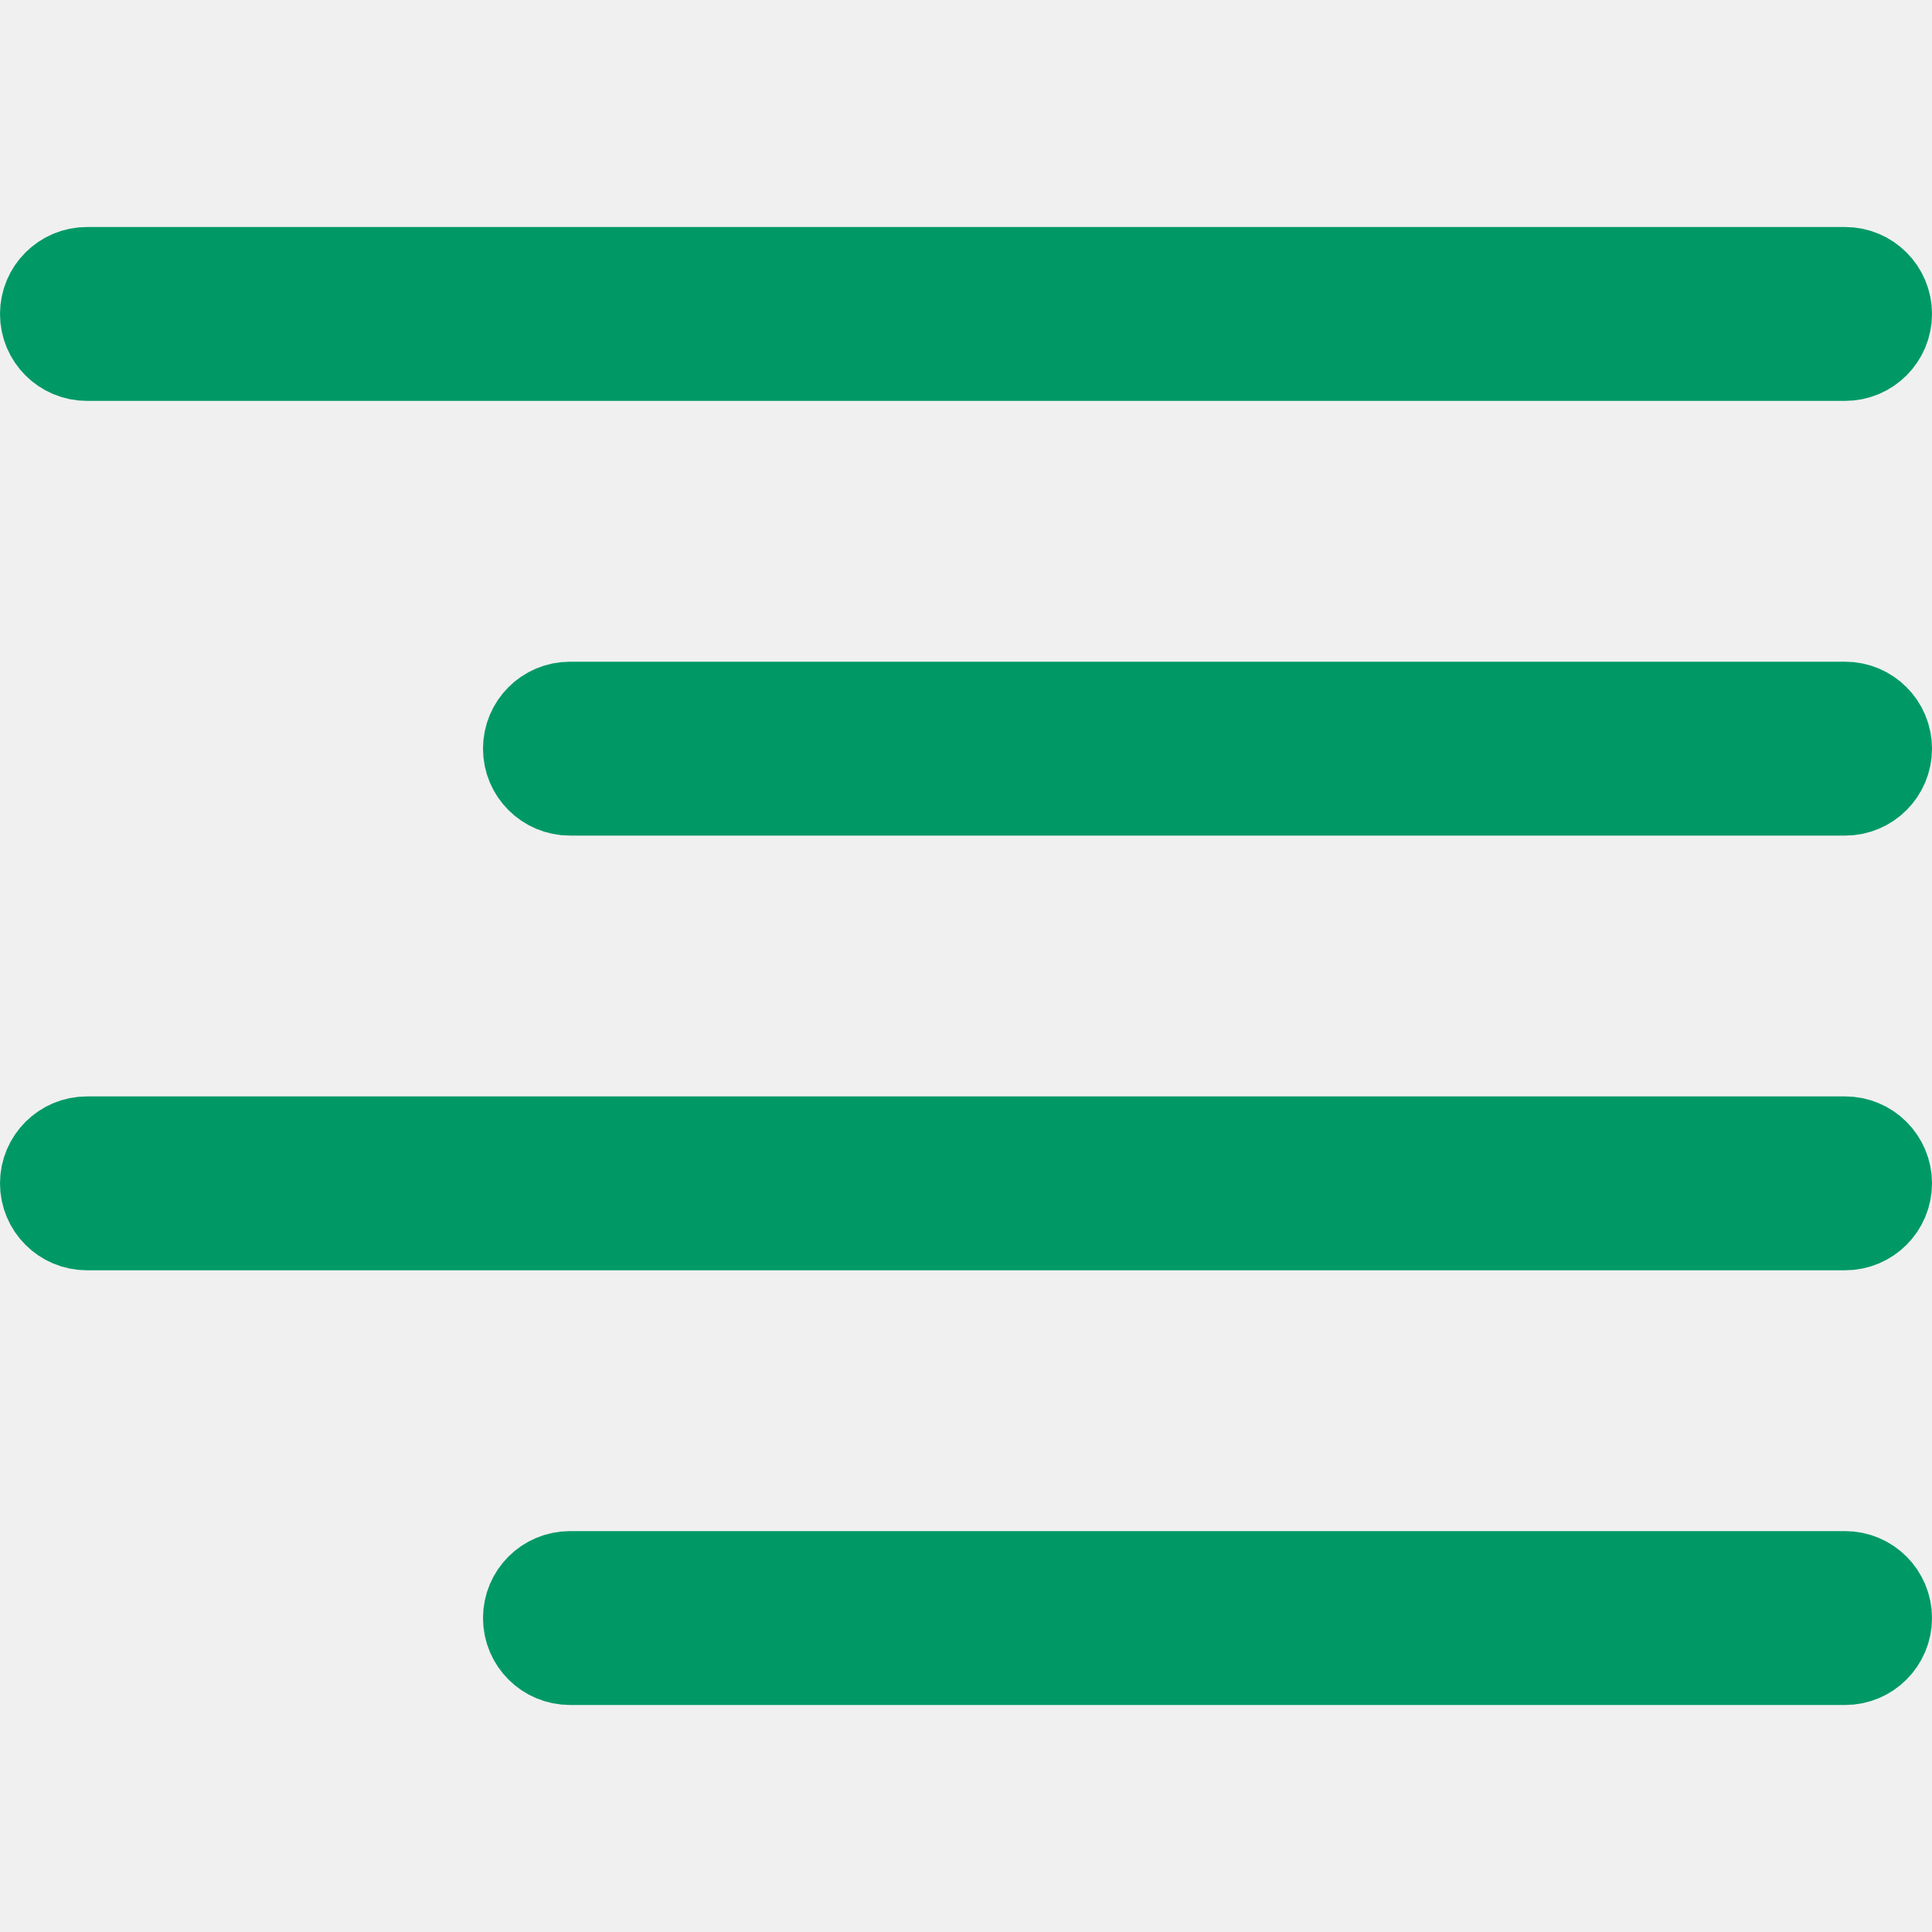
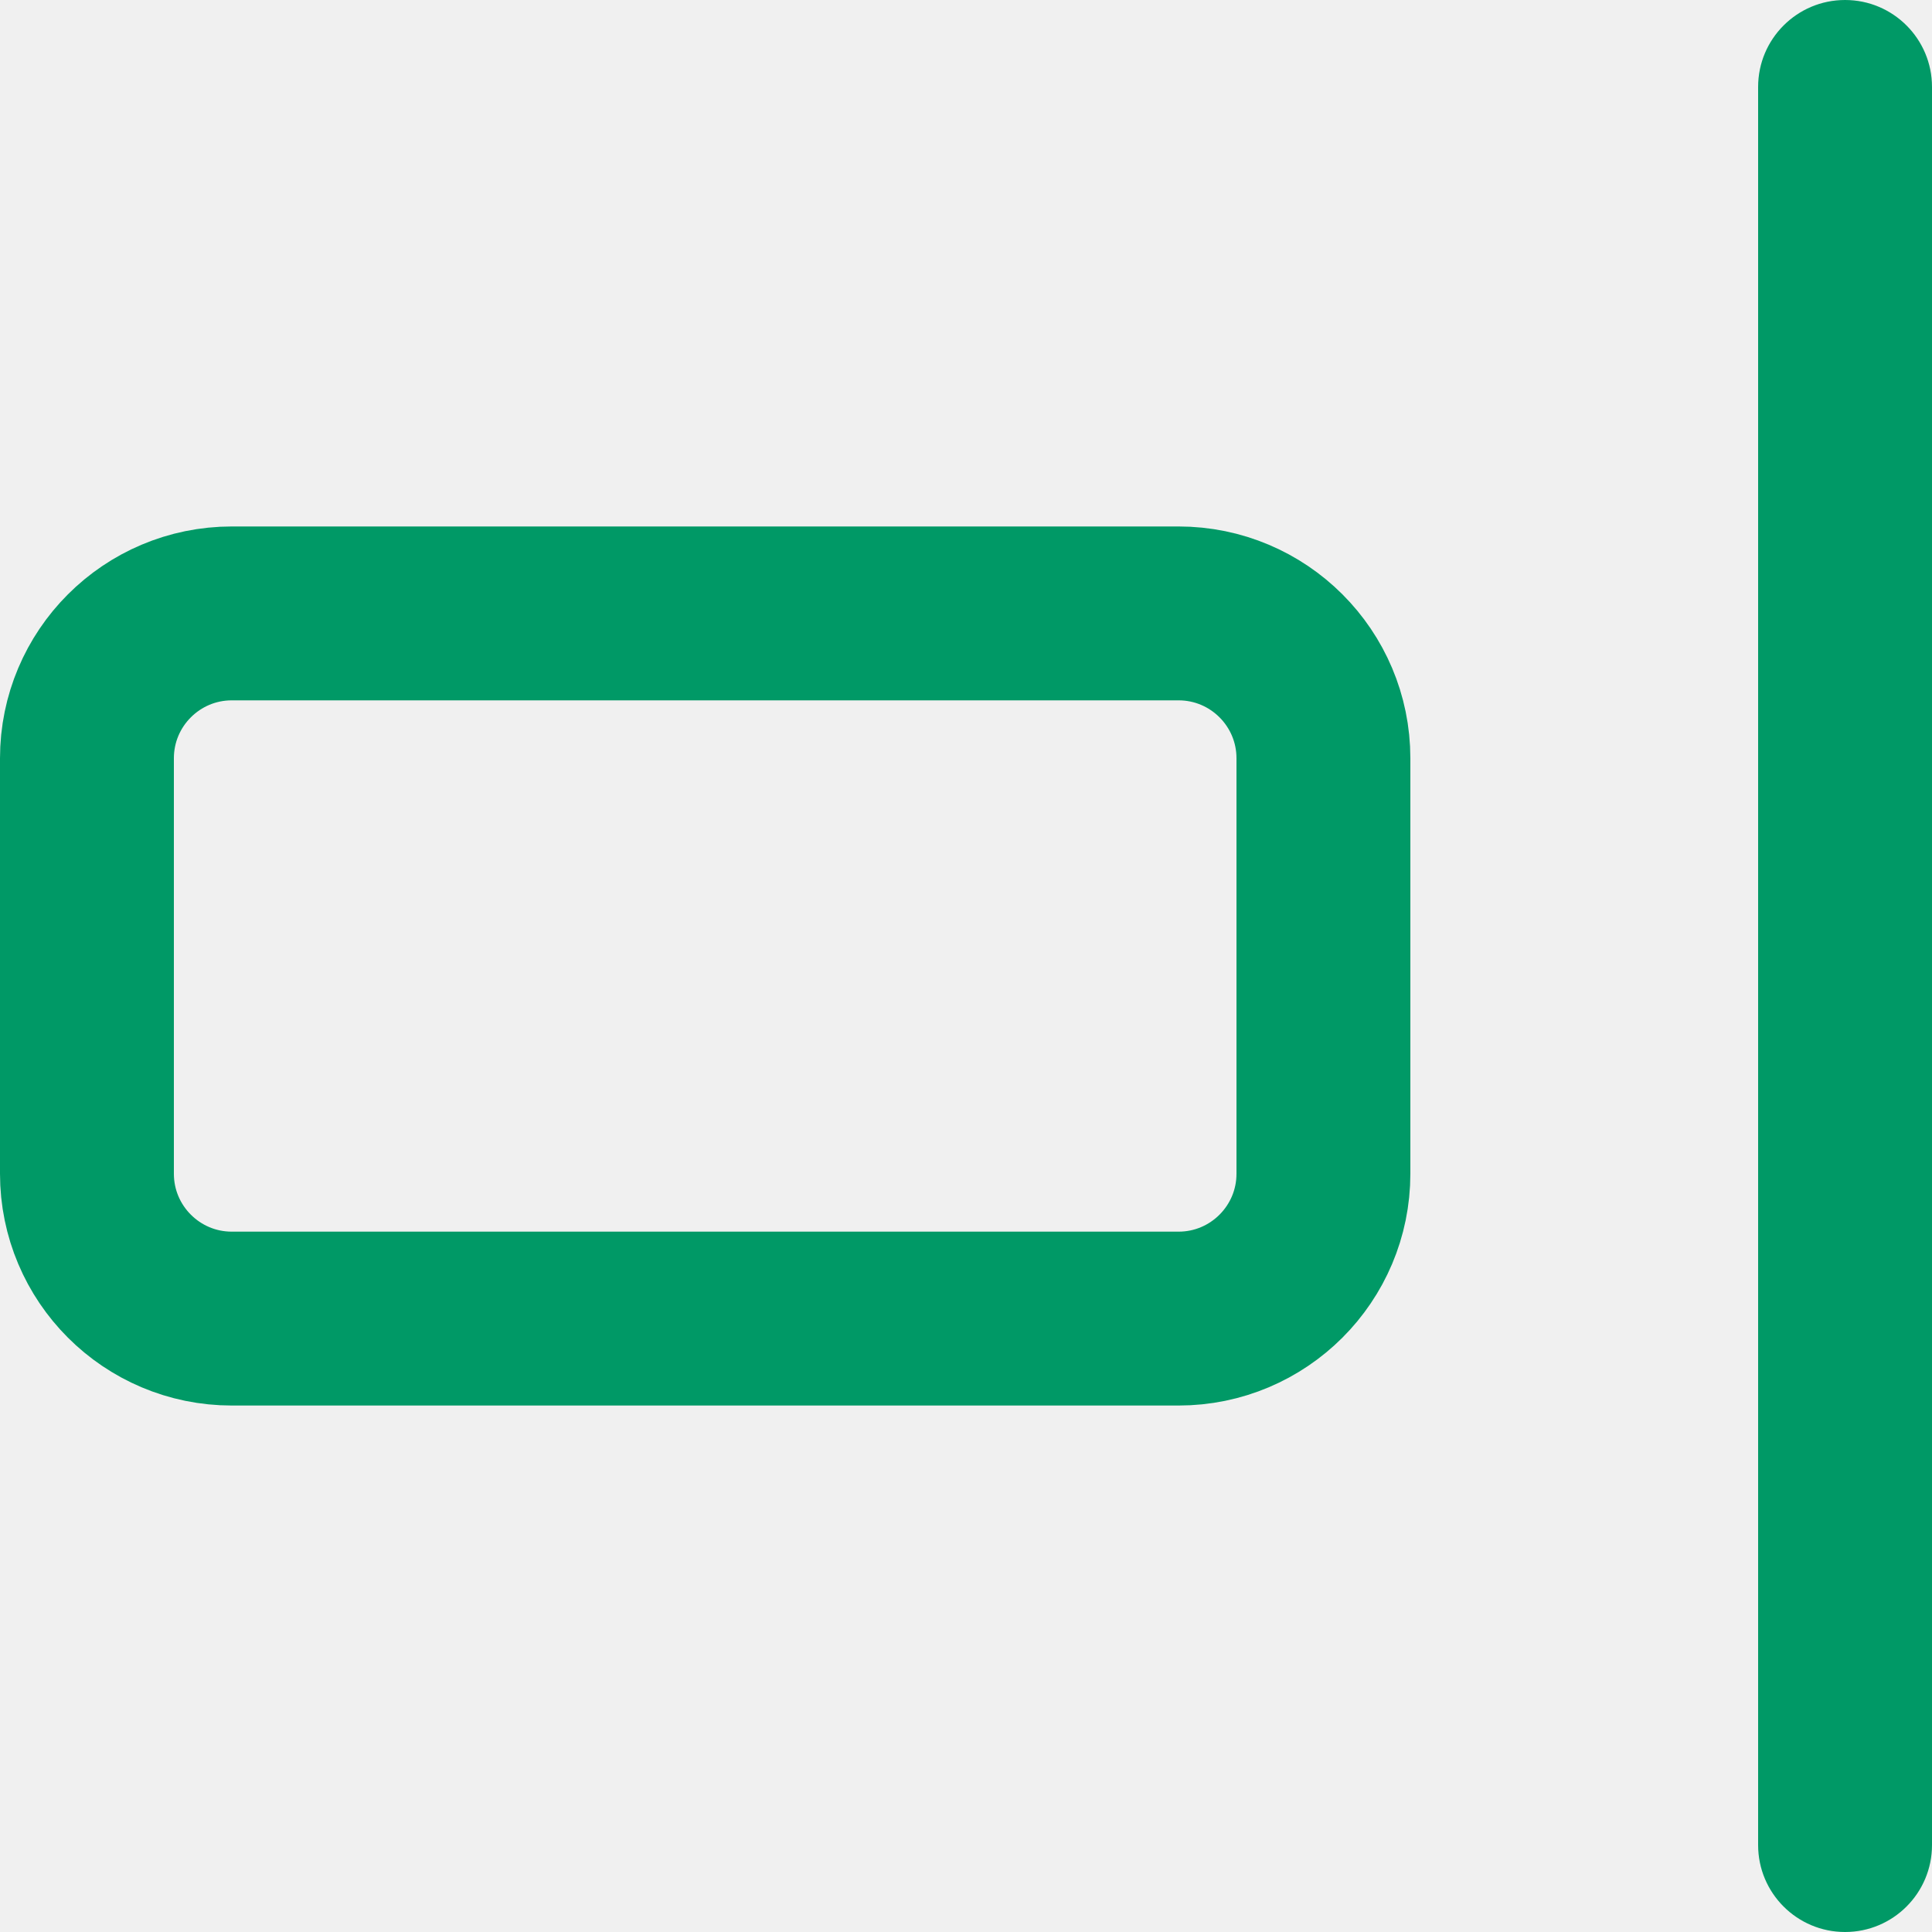
<svg xmlns="http://www.w3.org/2000/svg" width="400" height="400" viewBox="0 0 400 400" fill="none">
-   <path d="M382 56H18C13.029 56 9 60.029 9 65C9 69.971 13.029 74 18 74H382C386.971 74 391 69.971 391 65C391 60.029 386.971 56 382 56Z" stroke="#009966" stroke-width="18" />
-   <path d="M382 146H118C113.029 146 109 150.029 109 155C109 159.971 113.029 164 118 164H382C386.971 164 391 159.971 391 155C391 150.029 386.971 146 382 146Z" stroke="#009966" stroke-width="18" />
-   <path d="M382 236H18C13.029 236 9 240.029 9 245C9 249.971 13.029 254 18 254H382C386.971 254 391 249.971 391 245C391 240.029 386.971 236 382 236Z" stroke="#009966" stroke-width="18" />
-   <path d="M382 326H118C113.029 326 109 330.029 109 335C109 339.971 113.029 344 118 344H382C386.971 344 391 339.971 391 335C391 330.029 386.971 326 382 326Z" stroke="#009966" stroke-width="18" />
+   <g clip-path="url(#clip0_0_1)">
+     <mask id="path-1-inside-1_0_1" fill="white">
+       <path d="M382 400C372.059 400 364 391.941 364 382L364 18C364 8.059 372.059 -9.53674e-06 382 -9.53674e-06V-9.53674e-06C391.941 -9.53674e-06 400 8.059 400 18L400 382C400 391.941 391.941 400 382 400V400Z" />
+     </mask>
+     <path d="M400 382L400 18H328L328 382L400 382ZM364 18L364 382H436L436 18H364ZM364 382C364 372.059 372.059 364 382 364V436C411.823 436 436 411.823 436 382H364ZM382 36C372.059 36 364 27.941 364 18H436C436 -11.823 411.823 -36 382 -36V36ZM400 18C400 27.941 391.941 36 382 36V-36C352.177 -36 328 -11.823 328 18H400ZM328 382C328 411.823 352.177 436 382 436V364C391.941 364 400 372.059 400 382L328 382Z" fill="#009966" mask="url(#path-1-inside-1_0_1)" />
+     <path d="M18 243L18 157C18 140.431 31.431 127 48 127L244 127C260.569 127 274 140.431 274 157V243C274 259.569 260.569 273 244 273L48 273C31.431 273 18 259.569 18 243Z" stroke="#009966" stroke-width="36" />
+   </g>
+   <defs>
+     <clipPath id="clip0_0_1">
+       <rect width="400" height="400" fill="white" transform="translate(0 400) rotate(-90)" />
+     </clipPath>
+   </defs>
</svg>
